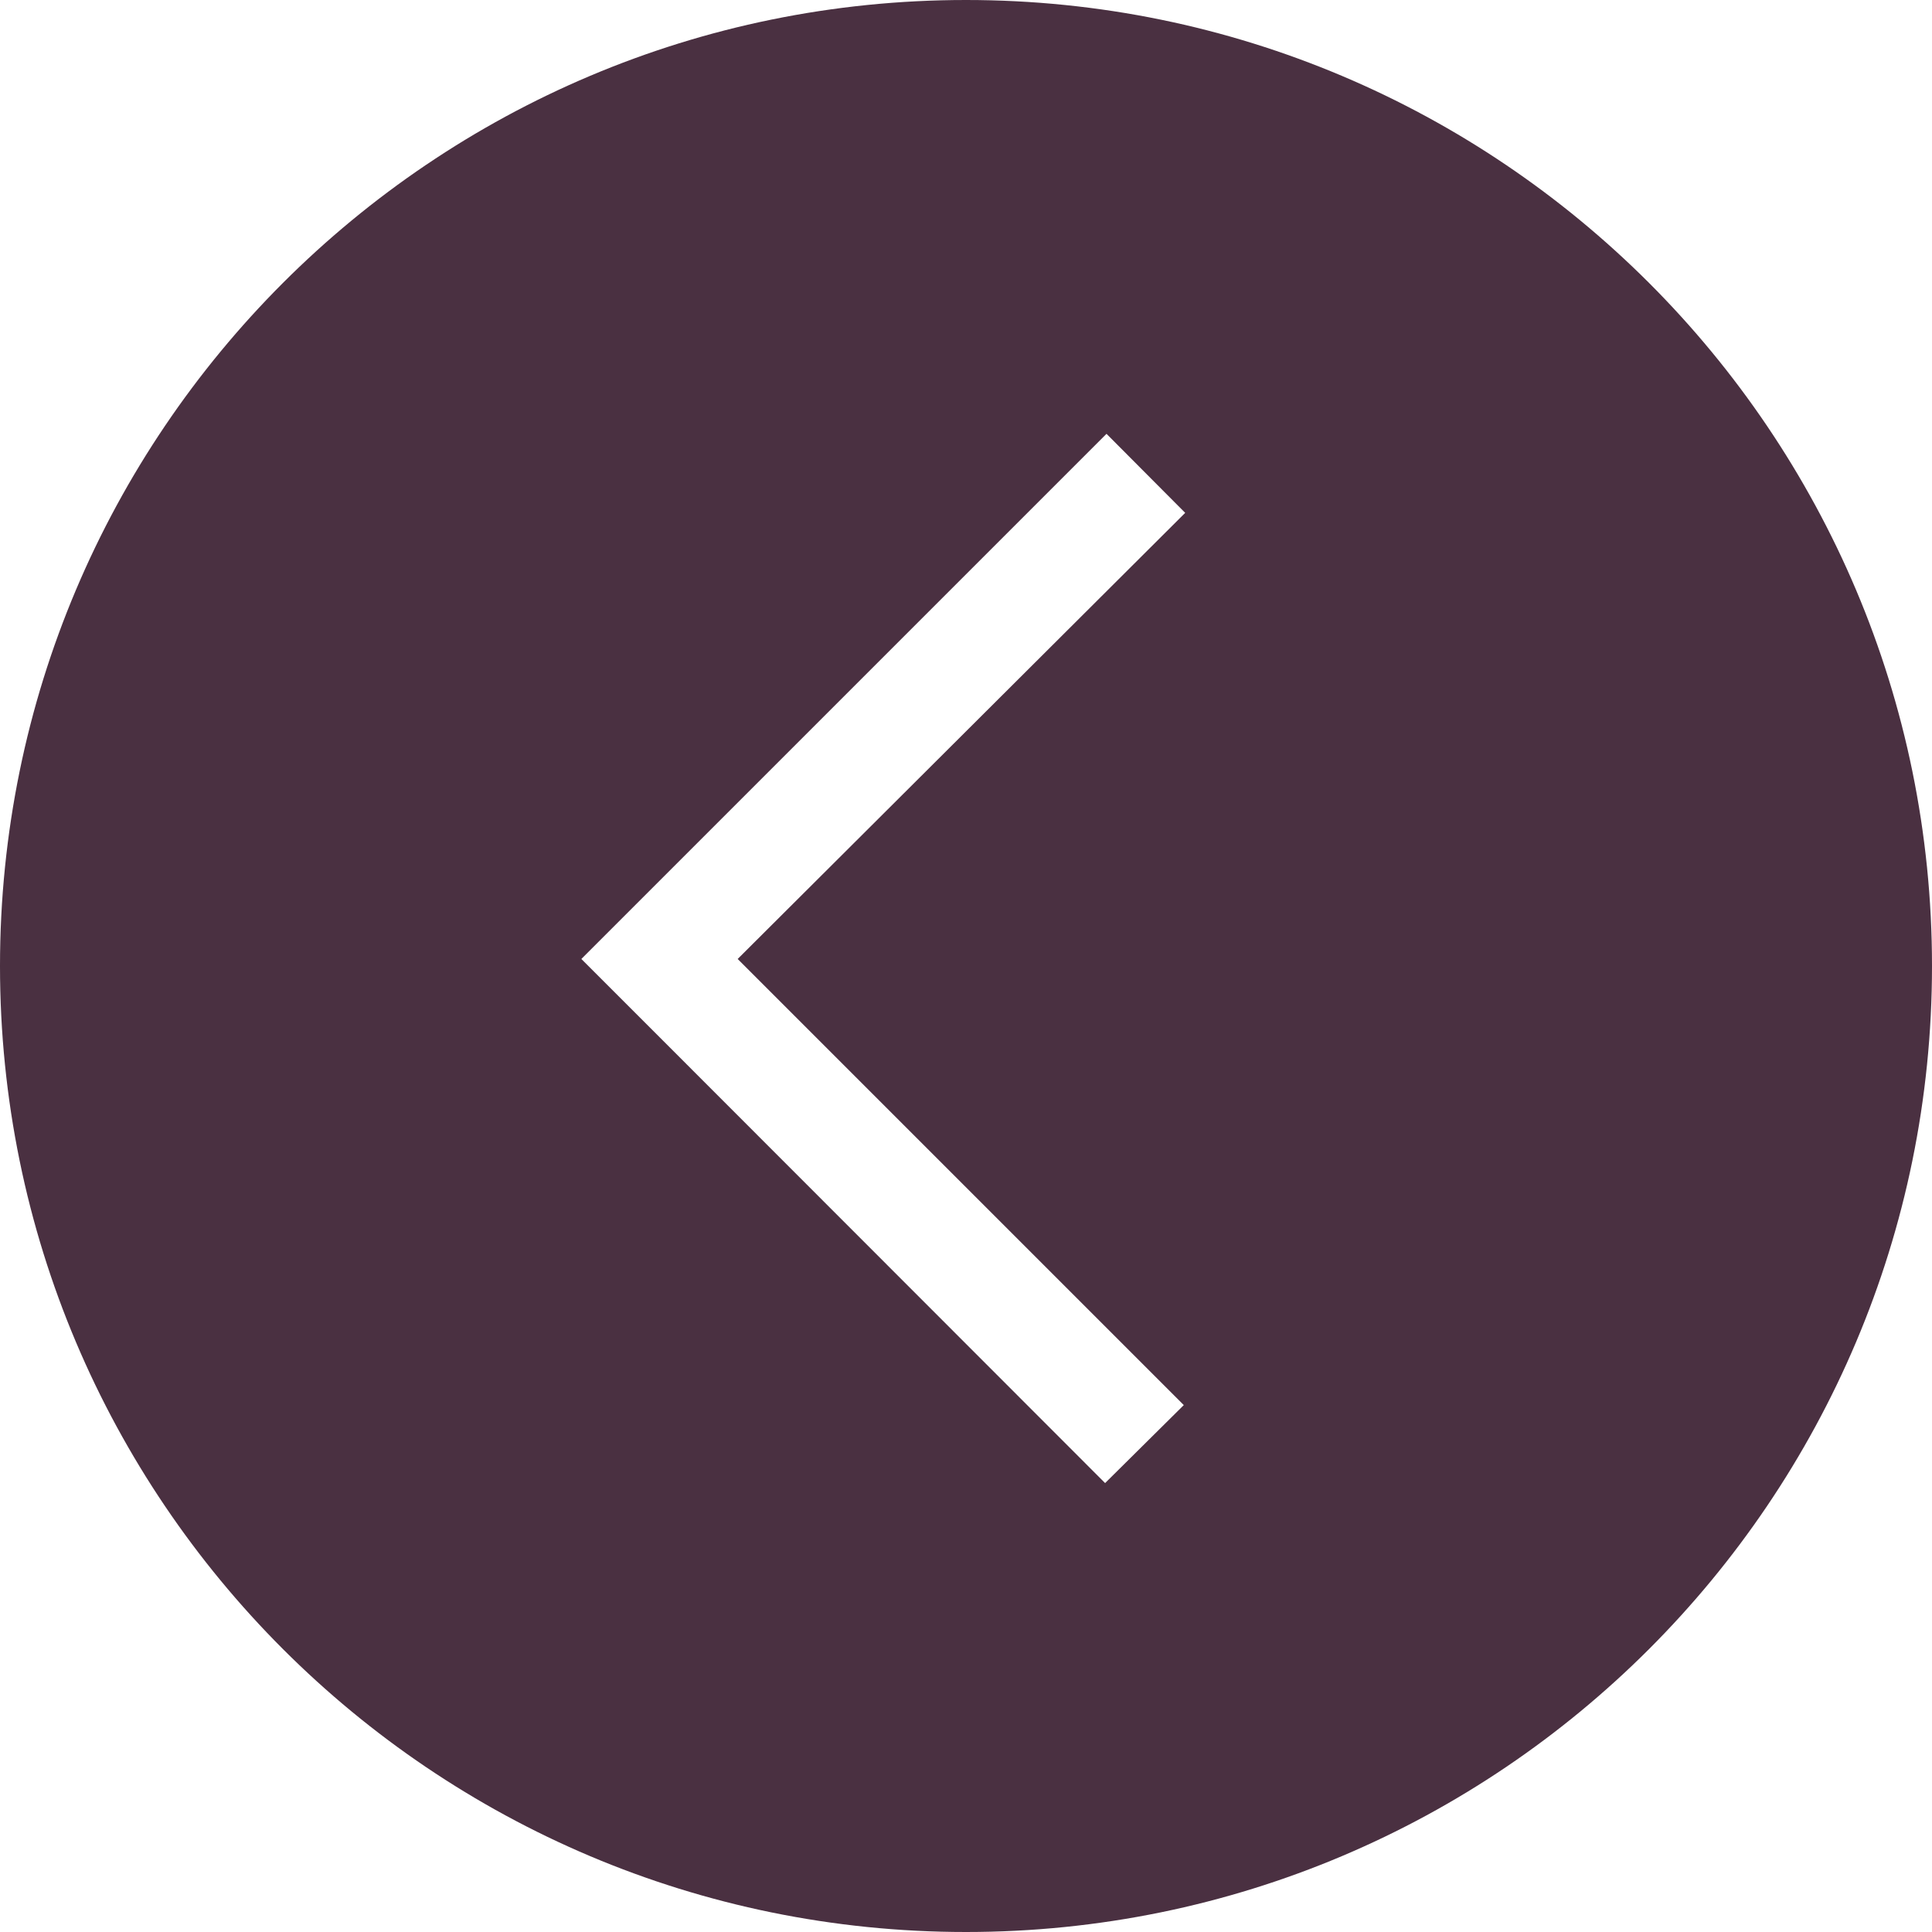
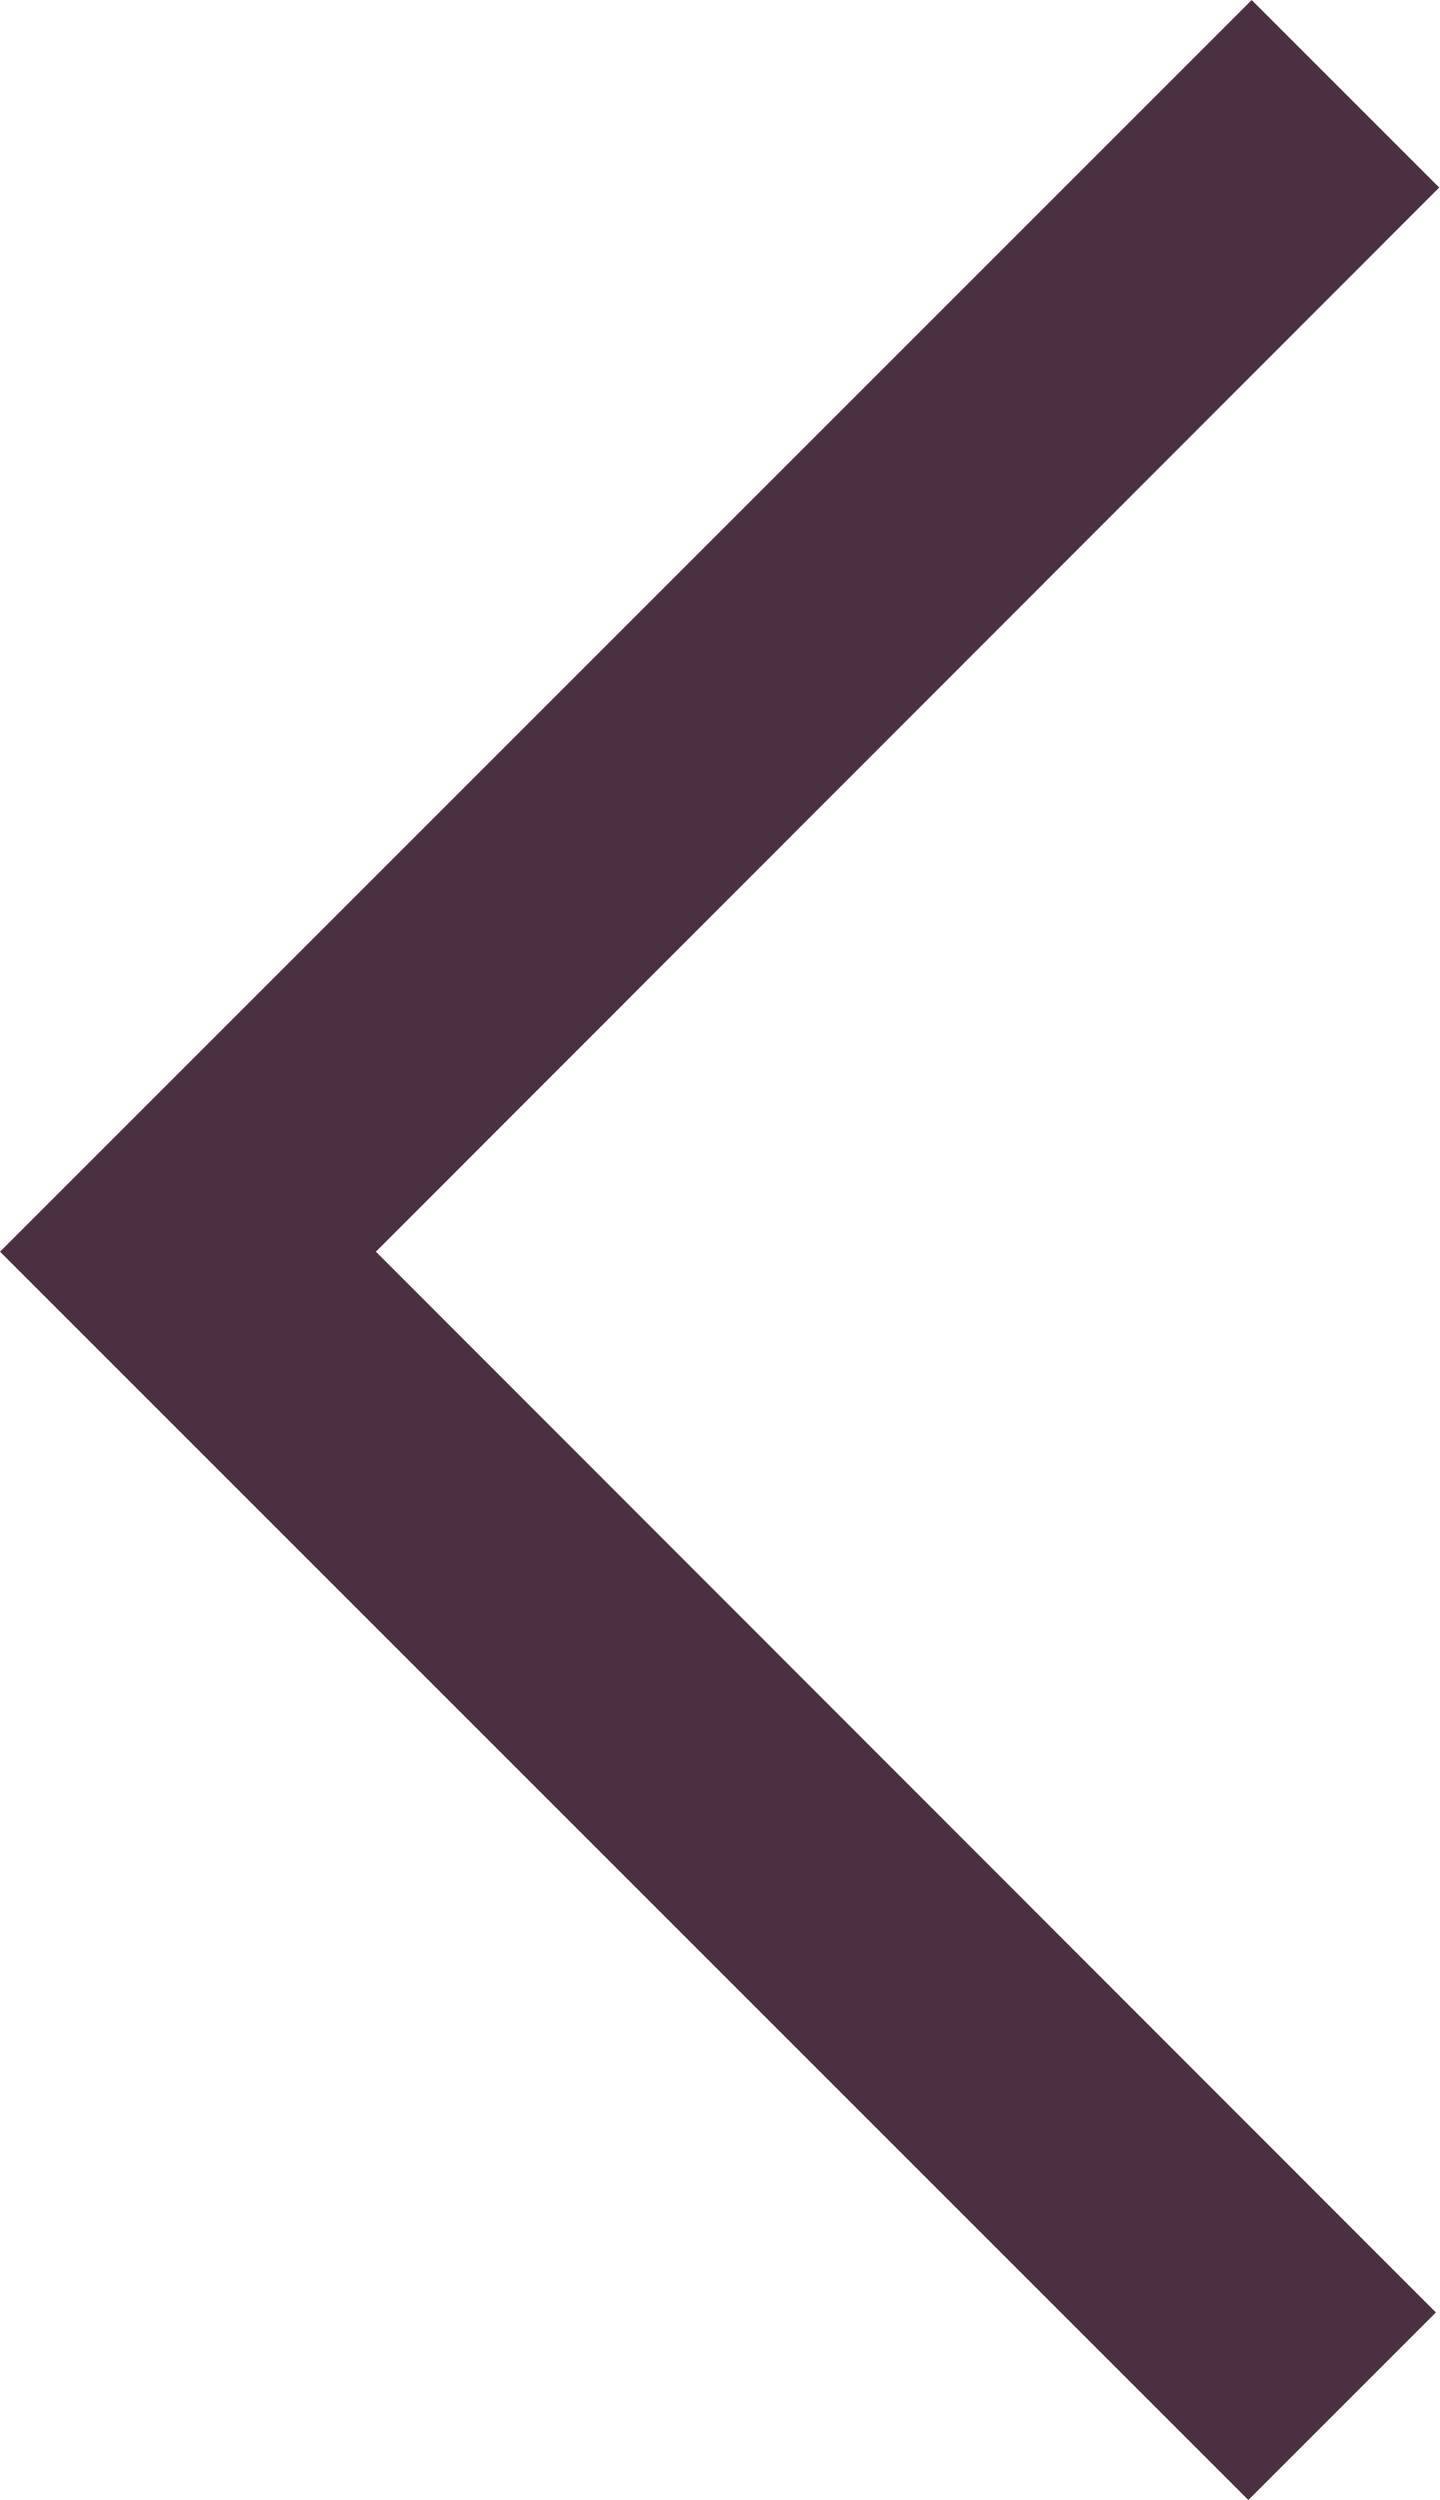
- <svg xmlns="http://www.w3.org/2000/svg" viewBox="0 0 55 55">
-   <path d="M55,27.5A27.5,27.5,0,1,1,27.5,0,27.5,27.5,0,0,1,55,27.5ZM33.74,14.6,31.5,12.35,18.79,25.06,16.55,27.3l2.24,2.24L31.46,42.22,33.7,40,21,27.3Z" fill="#4a3041" />
+ <svg xmlns="http://www.w3.org/2000/svg" viewBox="0 0 17.19 29.86">
+   <polygon points="17.19 2.24 14.95 0 2.24 12.71 0 14.95 2.24 17.19 14.91 29.86 17.15 27.62 4.49 14.95 17.19 2.24" fill="#4a3041" />
</svg>
